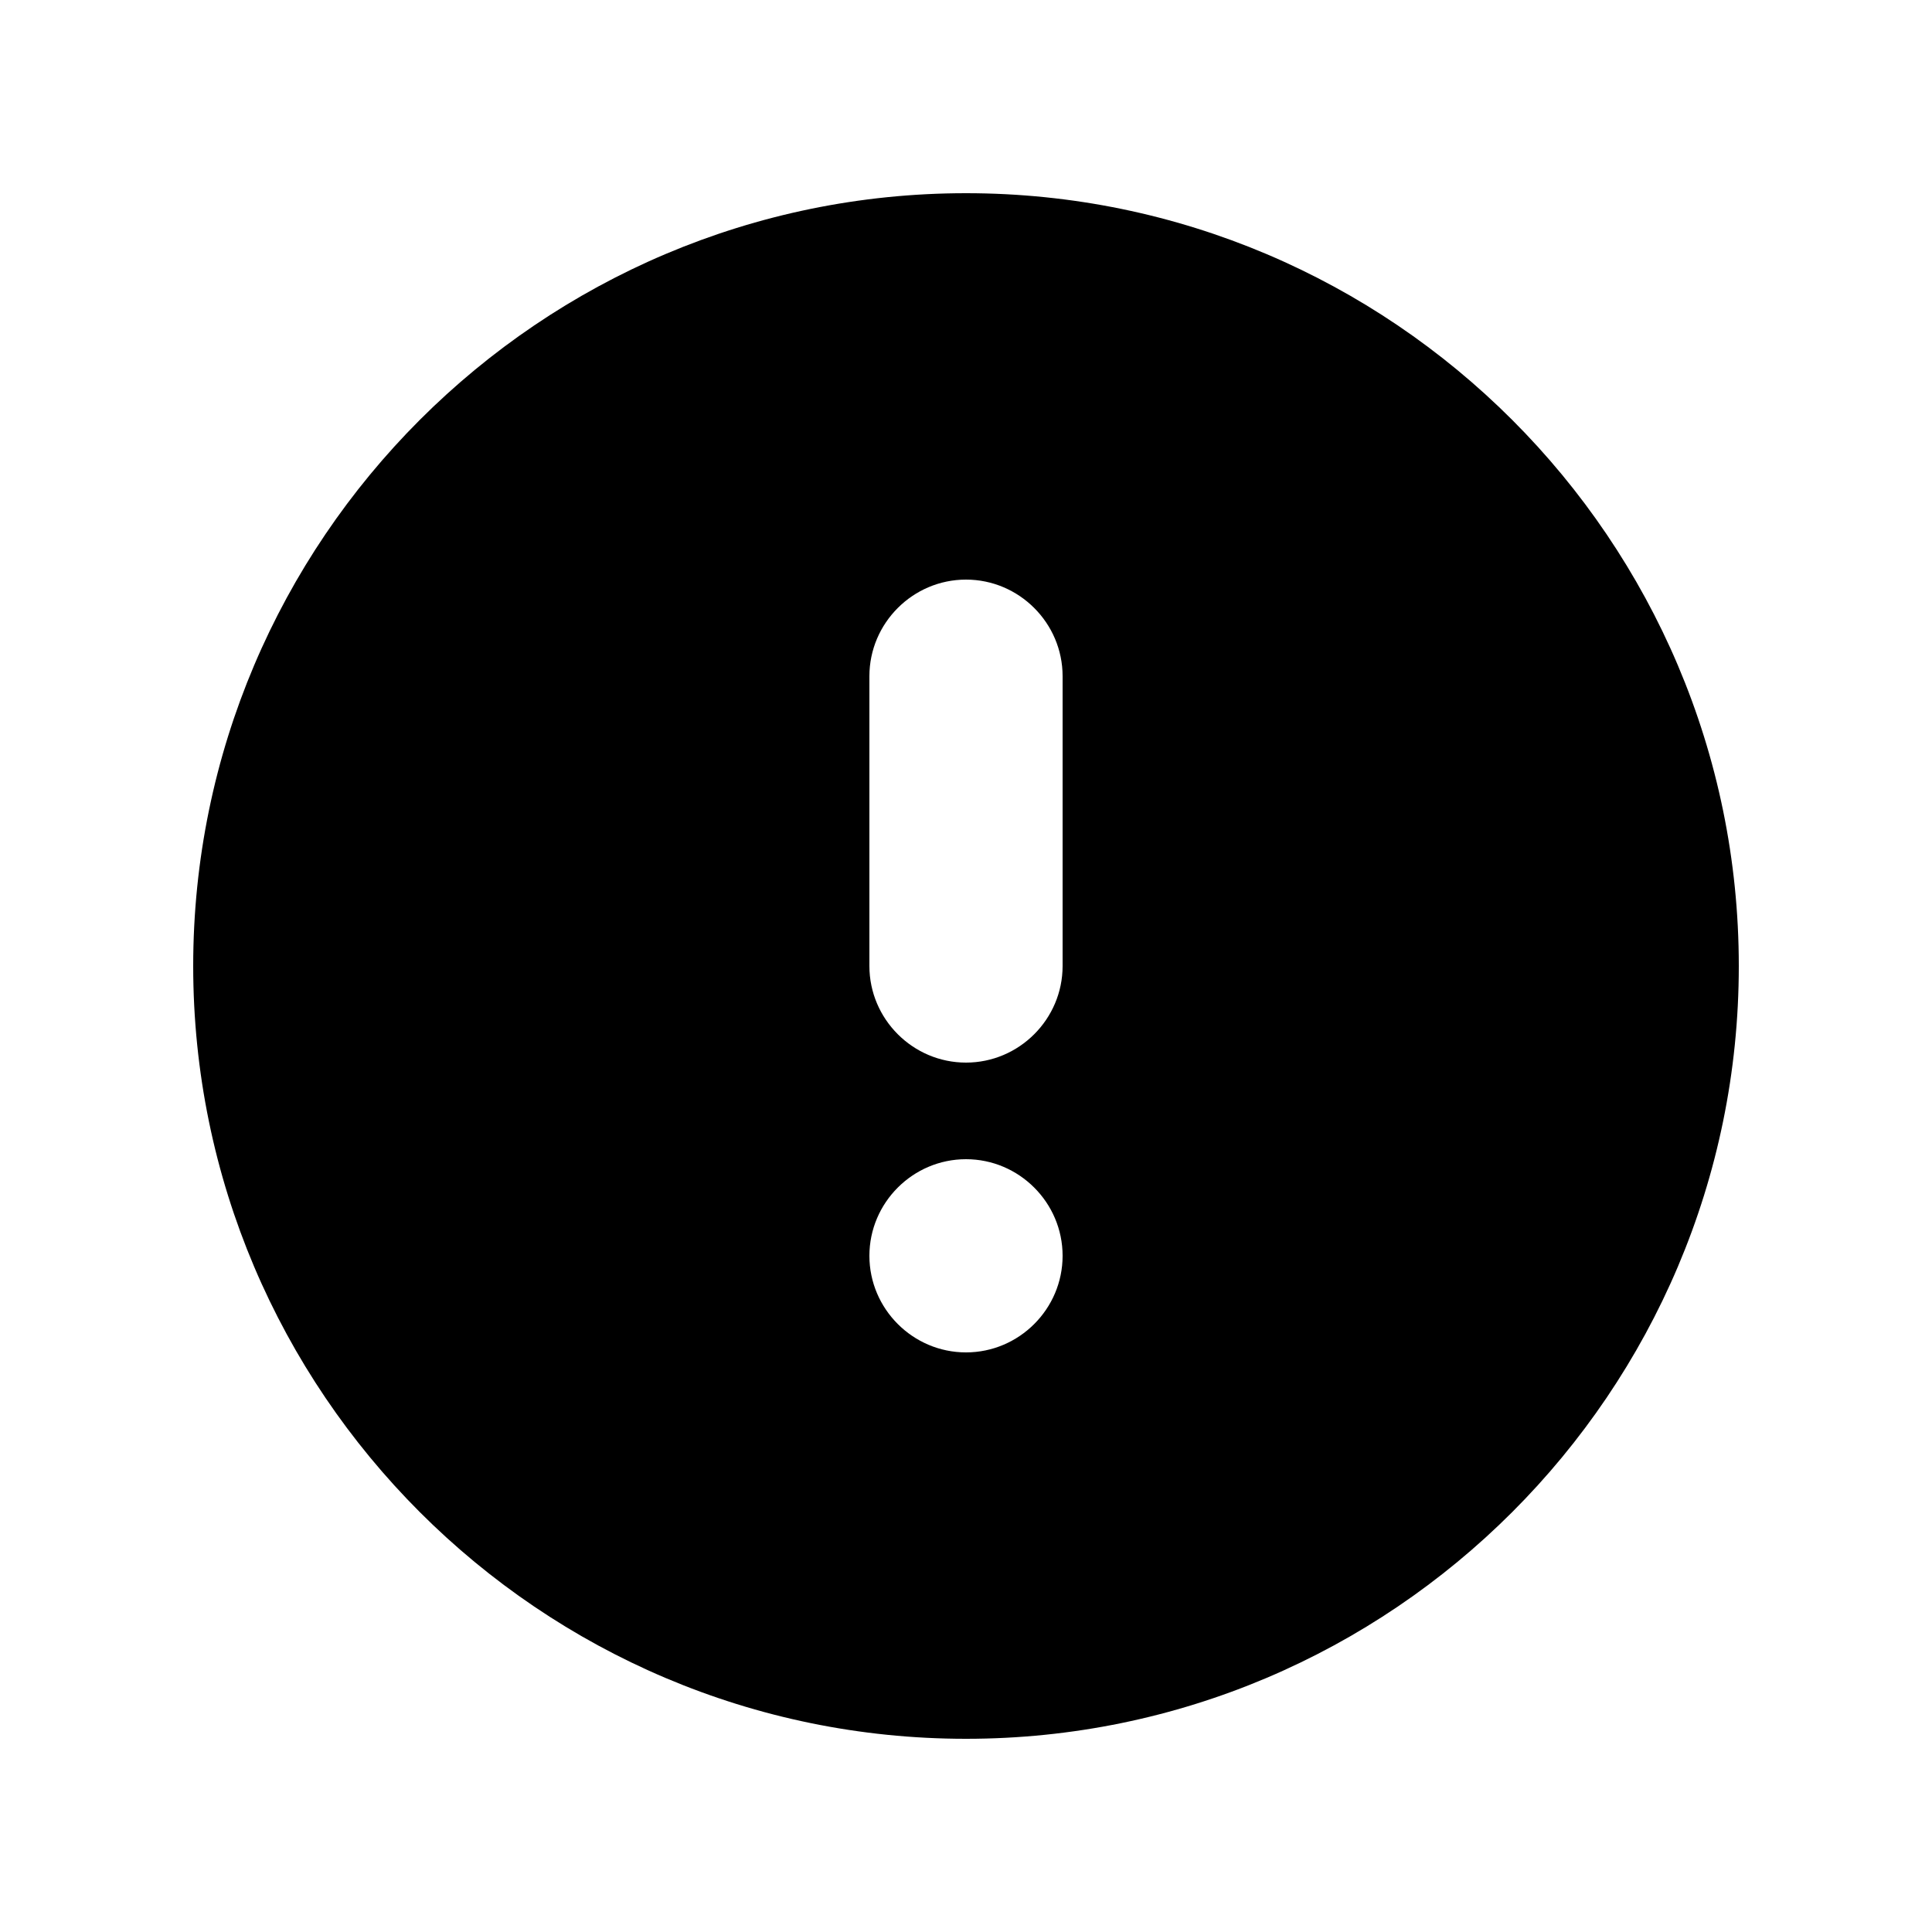
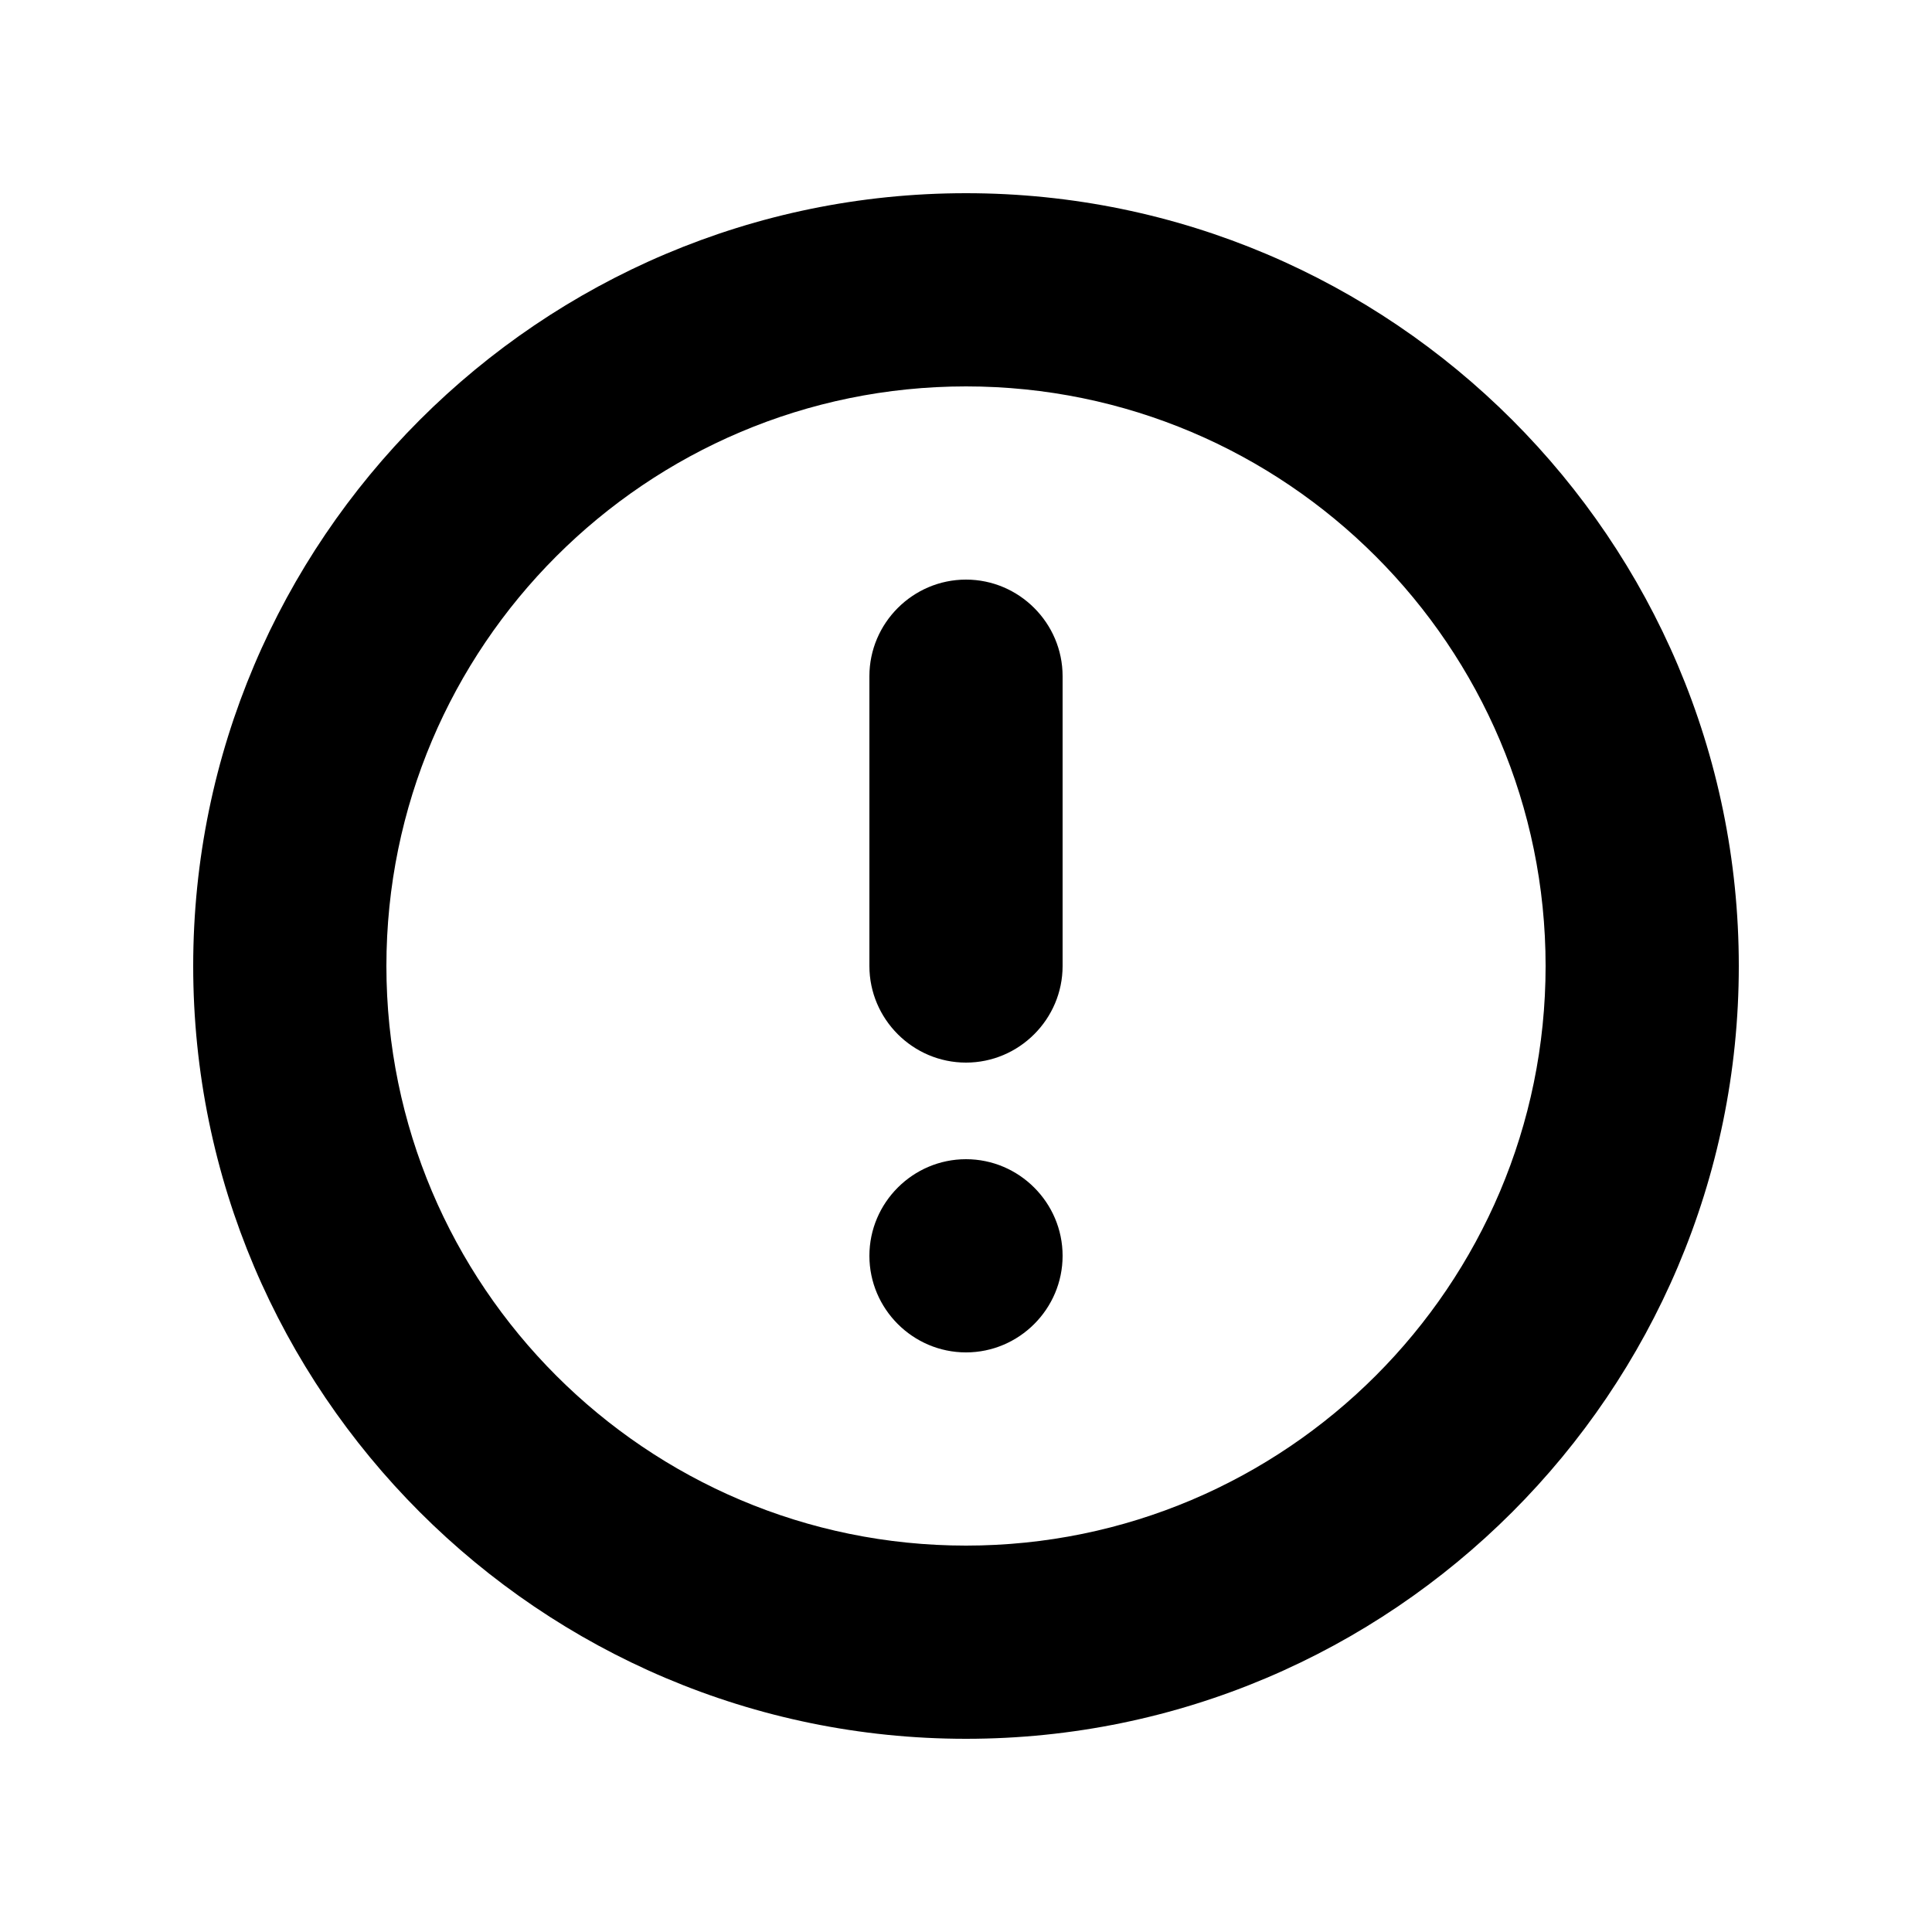
<svg xmlns="http://www.w3.org/2000/svg" width="20" height="20" fill="currentColor" viewBox="0 0 20 20">
-   <path d="M10 2c-4.41 0-8 3.59-8 8s3.59 8 8 8 8-3.59 8-8-3.59-8-8-8m0 12c-.55 0-1-.45-1-1s.45-1 1-1 1 .45 1 1-.45 1-1 1m1-4c0 .55-.45 1-1 1s-1-.45-1-1V7c0-.55.45-1 1-1s1 .45 1 1z" />
+   <path d="M11 7v3c0 .55-.45 1-1 1s-1-.45-1-1V7c0-.55.45-1 1-1s1 .45 1 1m-1 5c-.55 0-1 .45-1 1s.45 1 1 1 1-.45 1-1-.45-1-1-1m8-2c0 4.41-3.59 8-8 8s-8-3.59-8-8 3.59-8 8-8 8 3.59 8 8m-2 0c0-3.31-2.69-6-6-6s-6 2.69-6 6 2.69 6 6 6 6-2.69 6-6" />
</svg>
